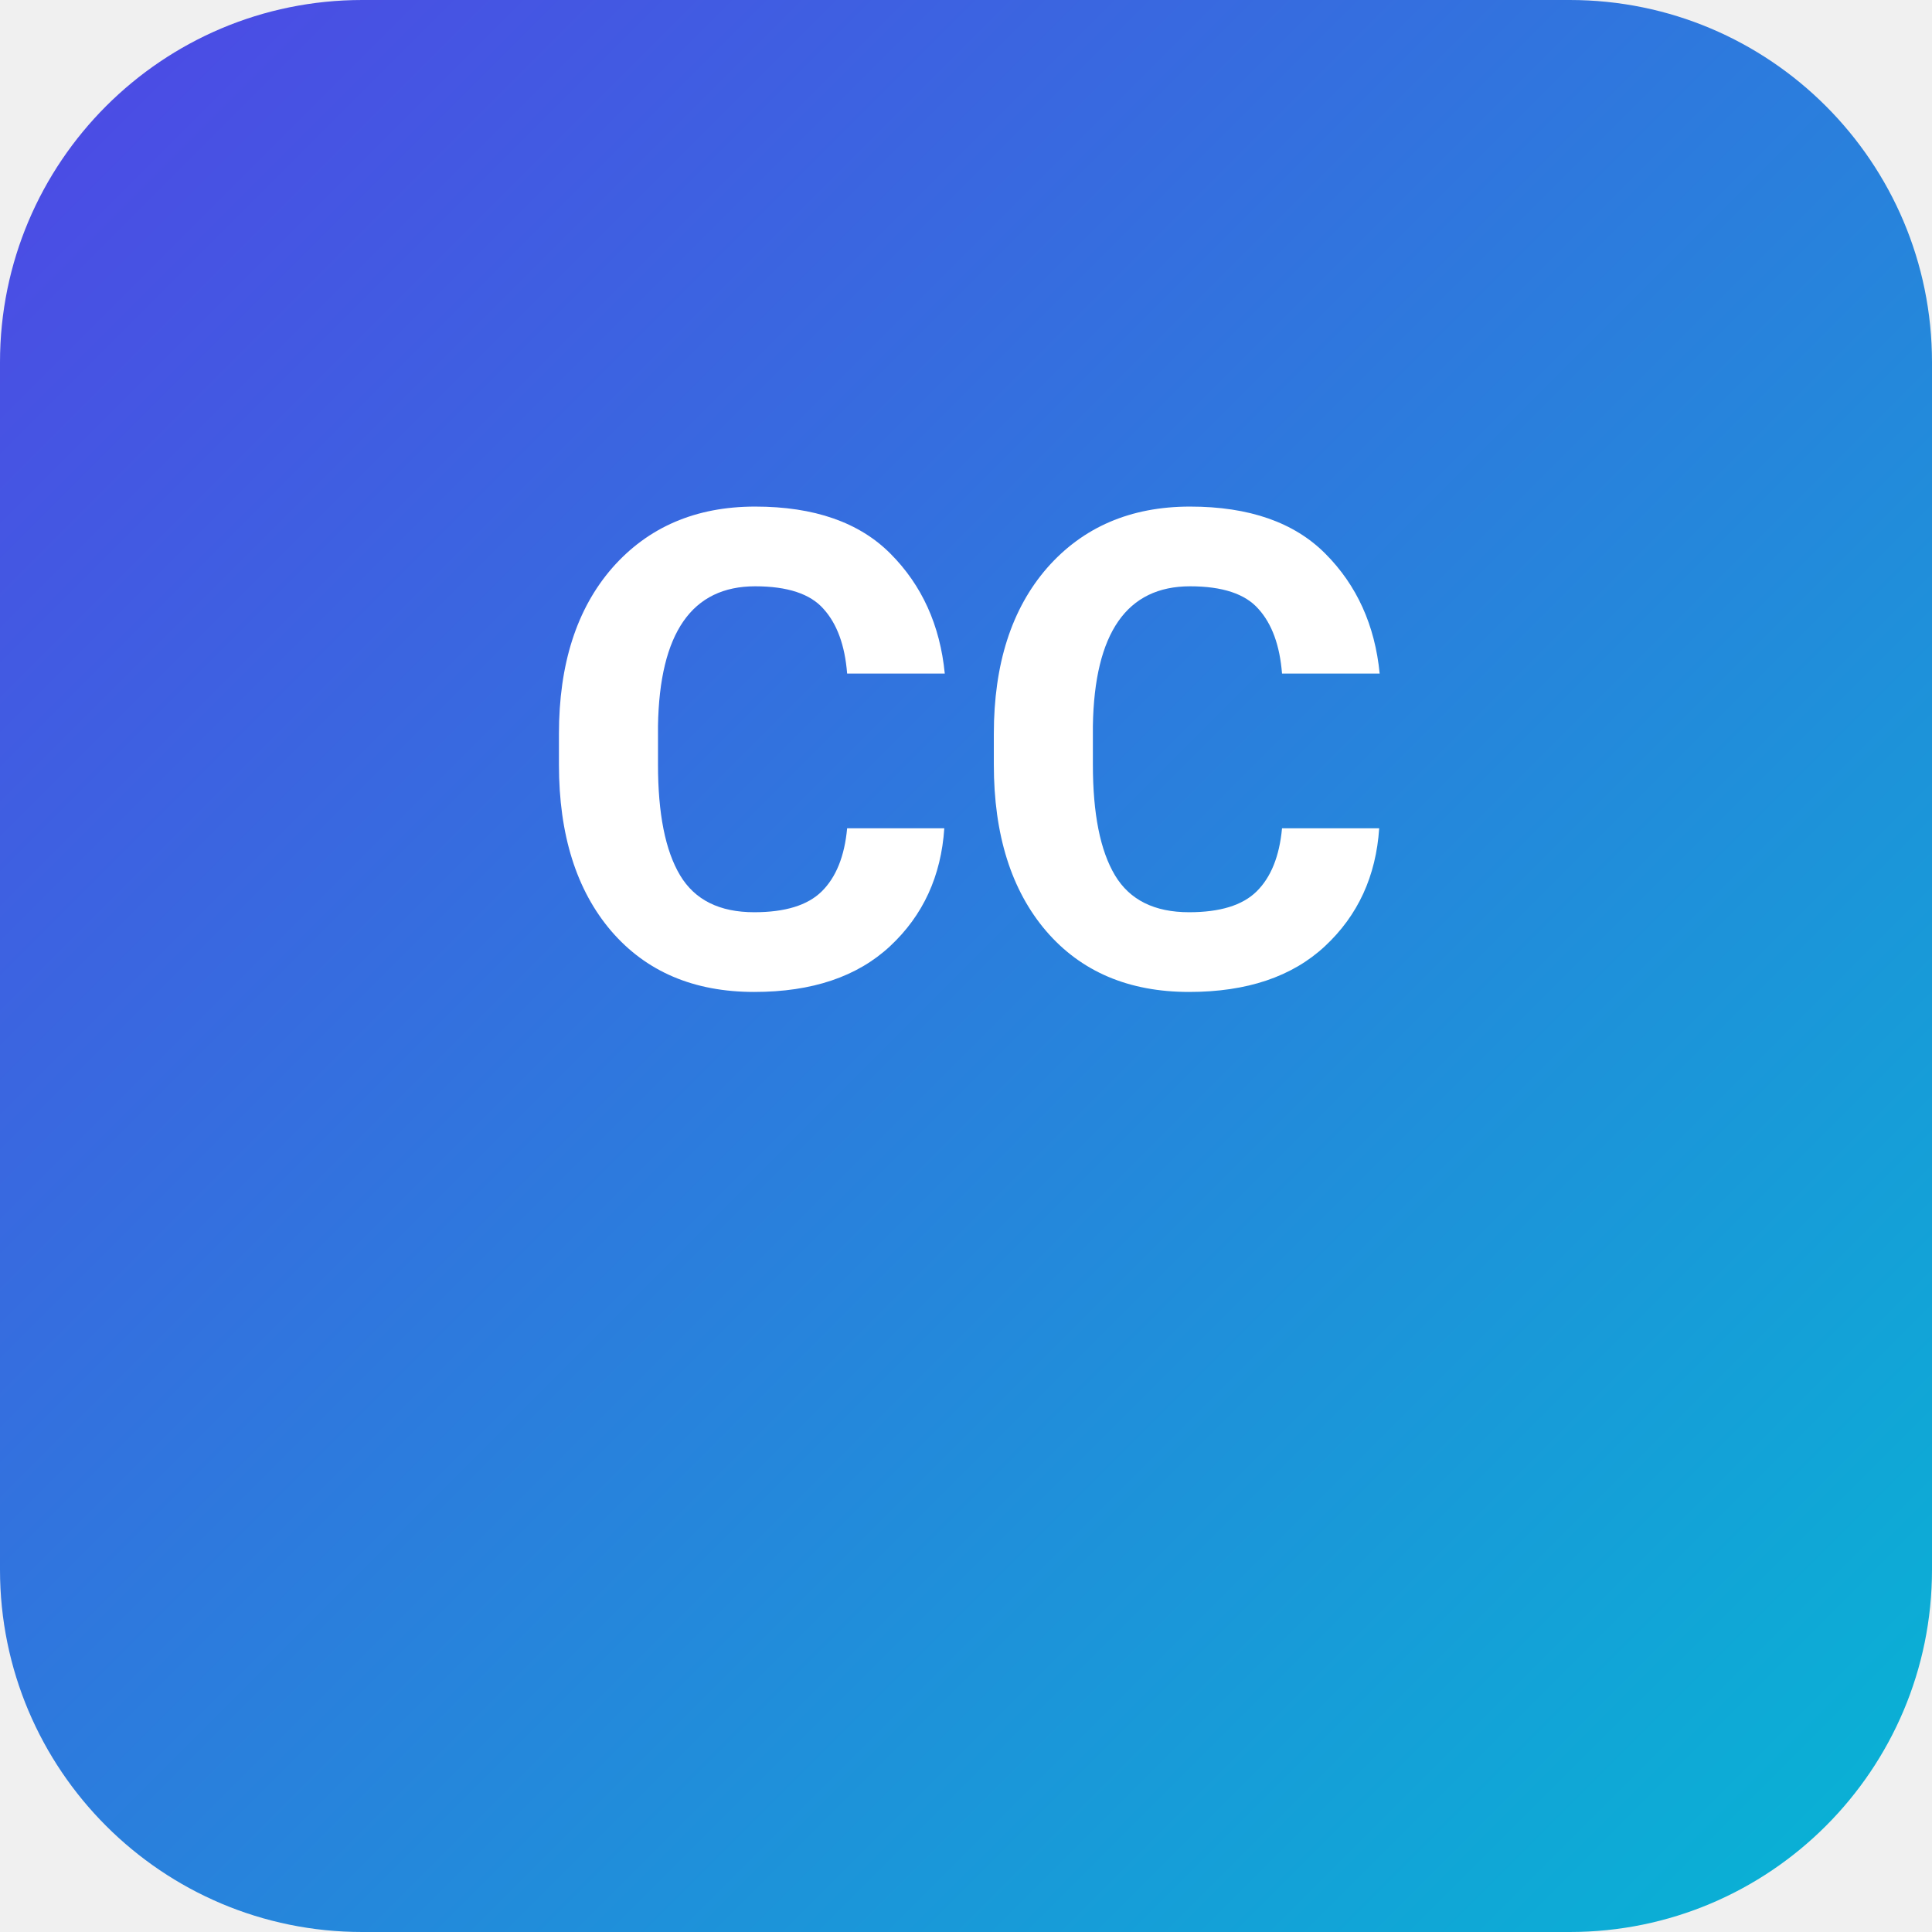
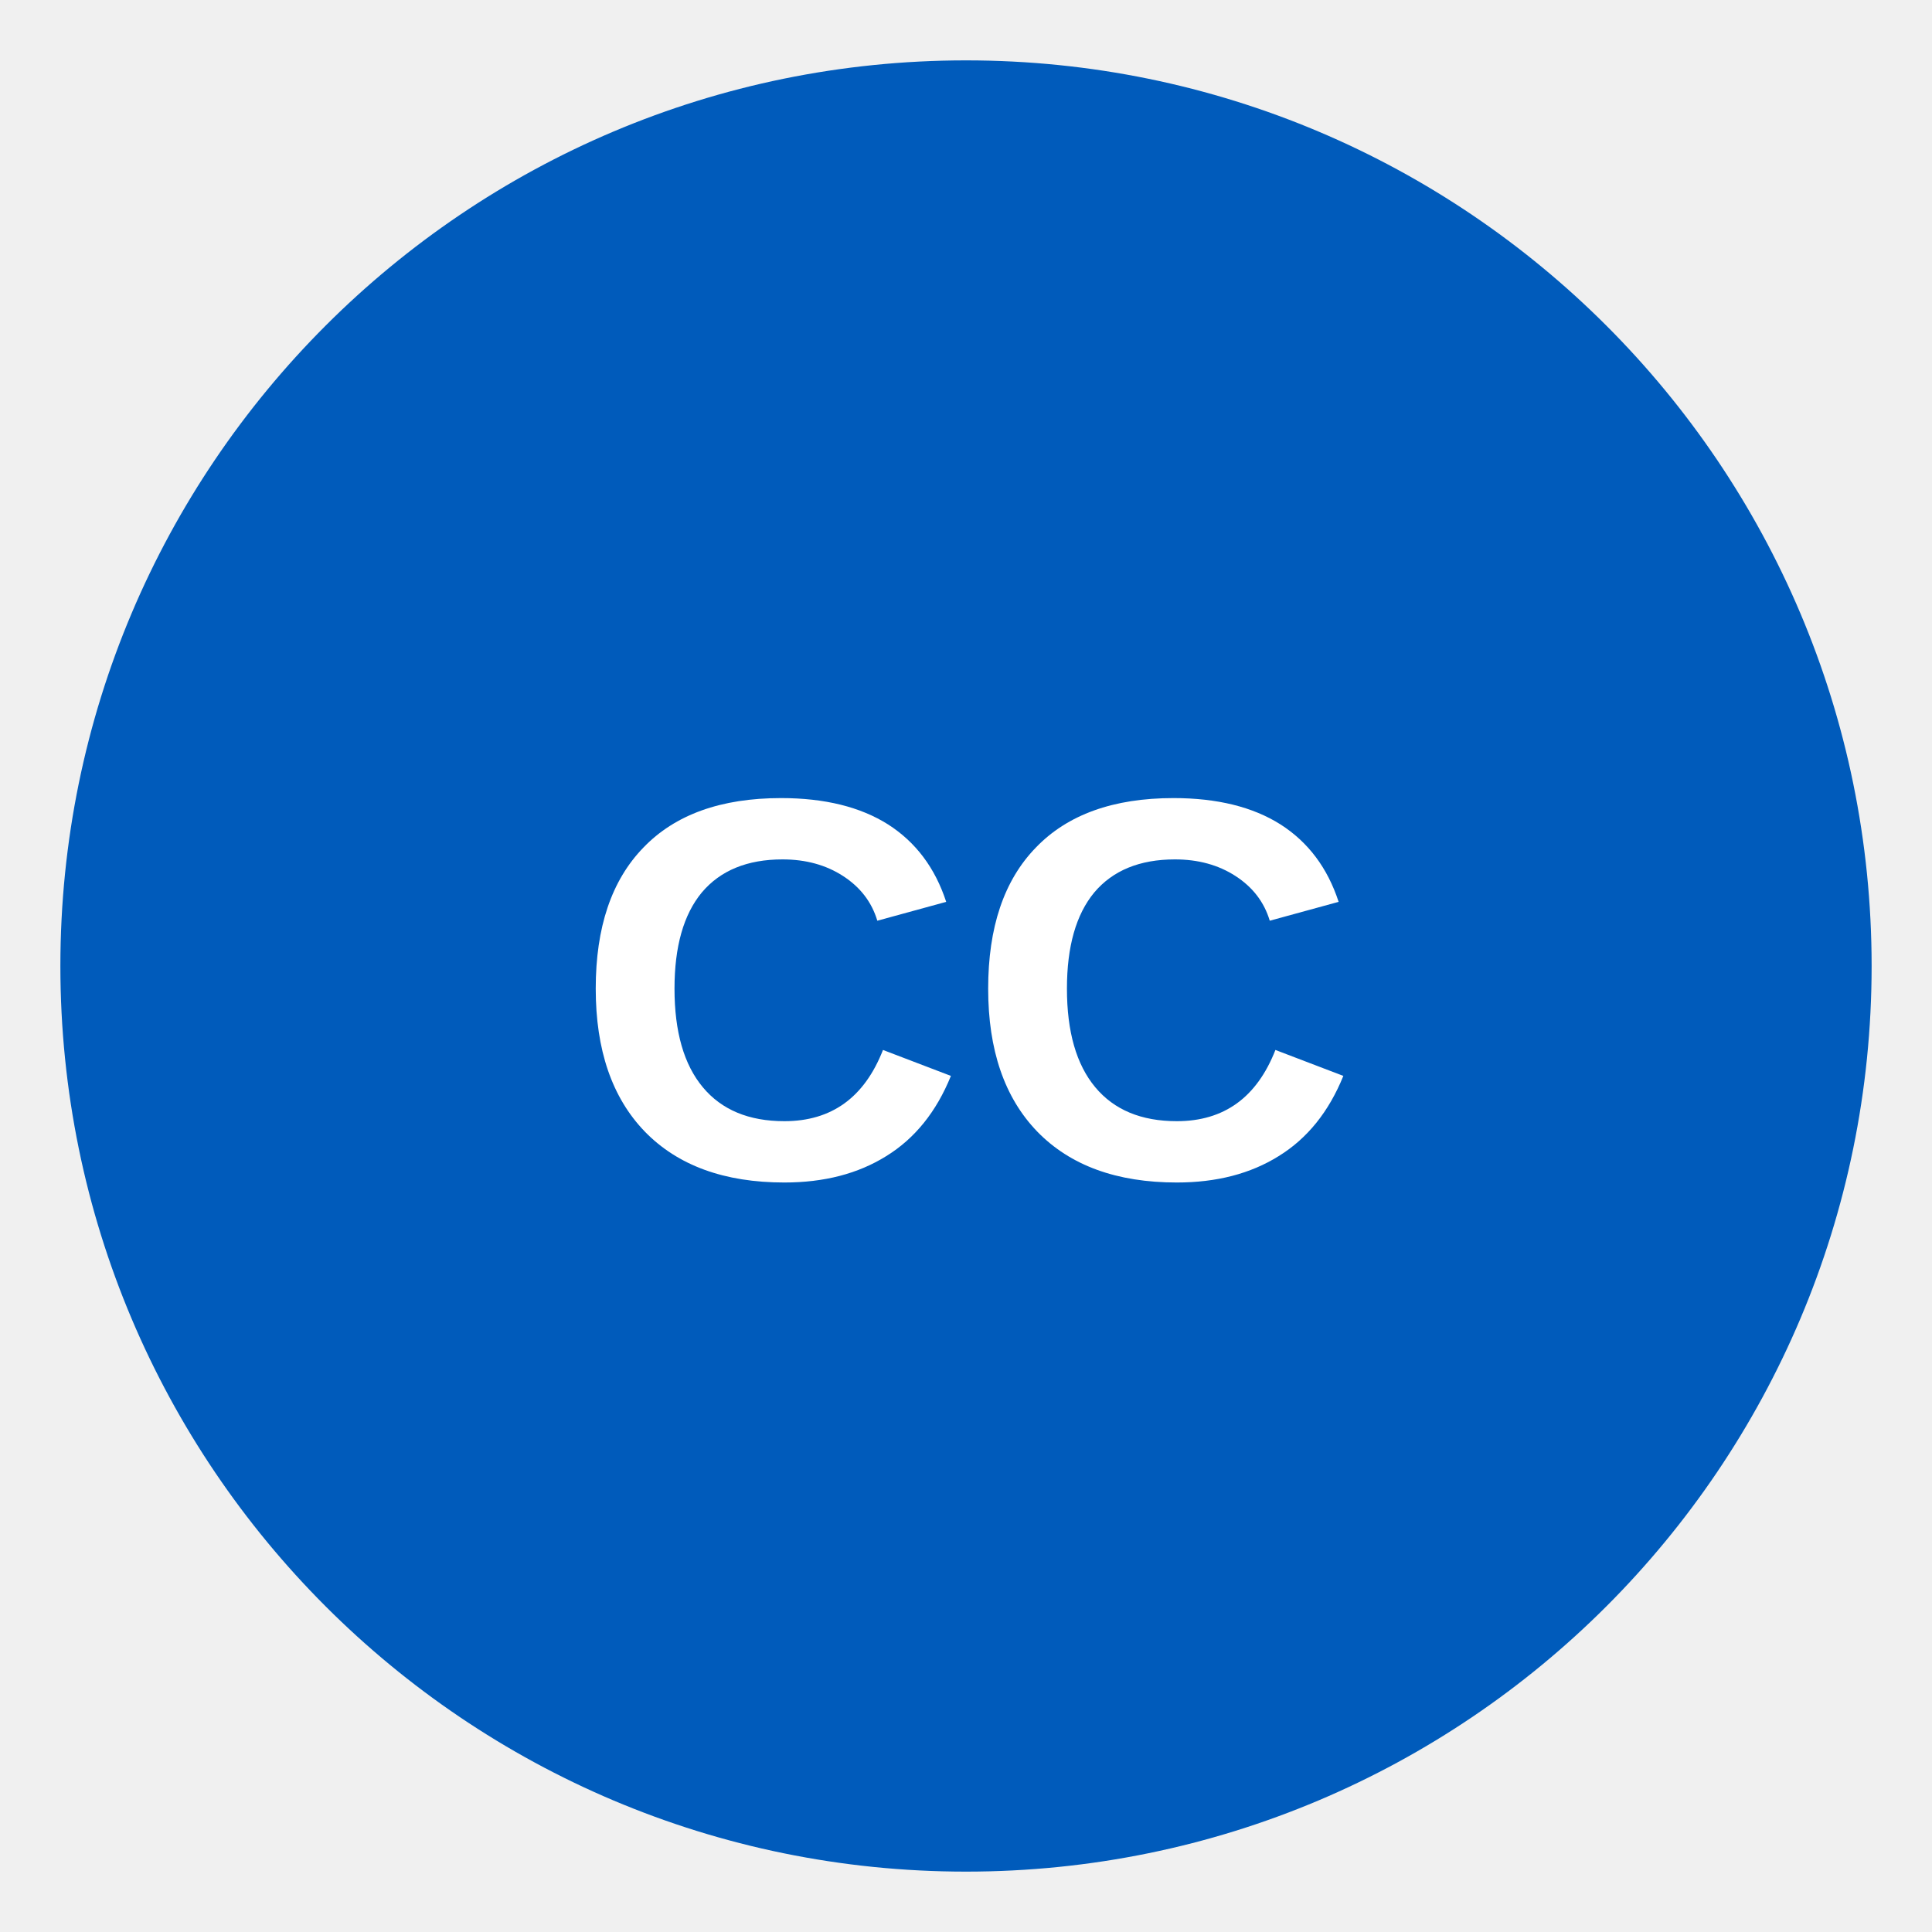
- <svg xmlns="http://www.w3.org/2000/svg" width="512" height="512" viewBox="0 0 64 64">
-   <defs>
-     <linearGradient id="g" x1="0" y1="0" x2="1" y2="1">
-       <stop offset="0%" stop-color="#4f46e5" />
-       <stop offset="100%" stop-color="#06b6d4" />
-     </linearGradient>
-   </defs>
-   <rect x="0" y="0" width="64" height="64" rx="12" fill="url(#g)" />
-   <text x="50%" y="51%" text-anchor="middle" font-size="22" font-family="ui-sans-serif, system-ui, -apple-system, Segoe UI, Roboto, Helvetica, Arial" font-weight="700" fill="white">CC</text>
+ <svg xmlns="http://www.w3.org/2000/svg" viewBox="0 0 64 64">
+   <circle cx="32" cy="32" r="30" fill="#005bbb" />
+   <text x="32" y="39" text-anchor="middle" font-family="Arial" font-size="18" font-weight="700" fill="#fff">CC</text>
</svg>
